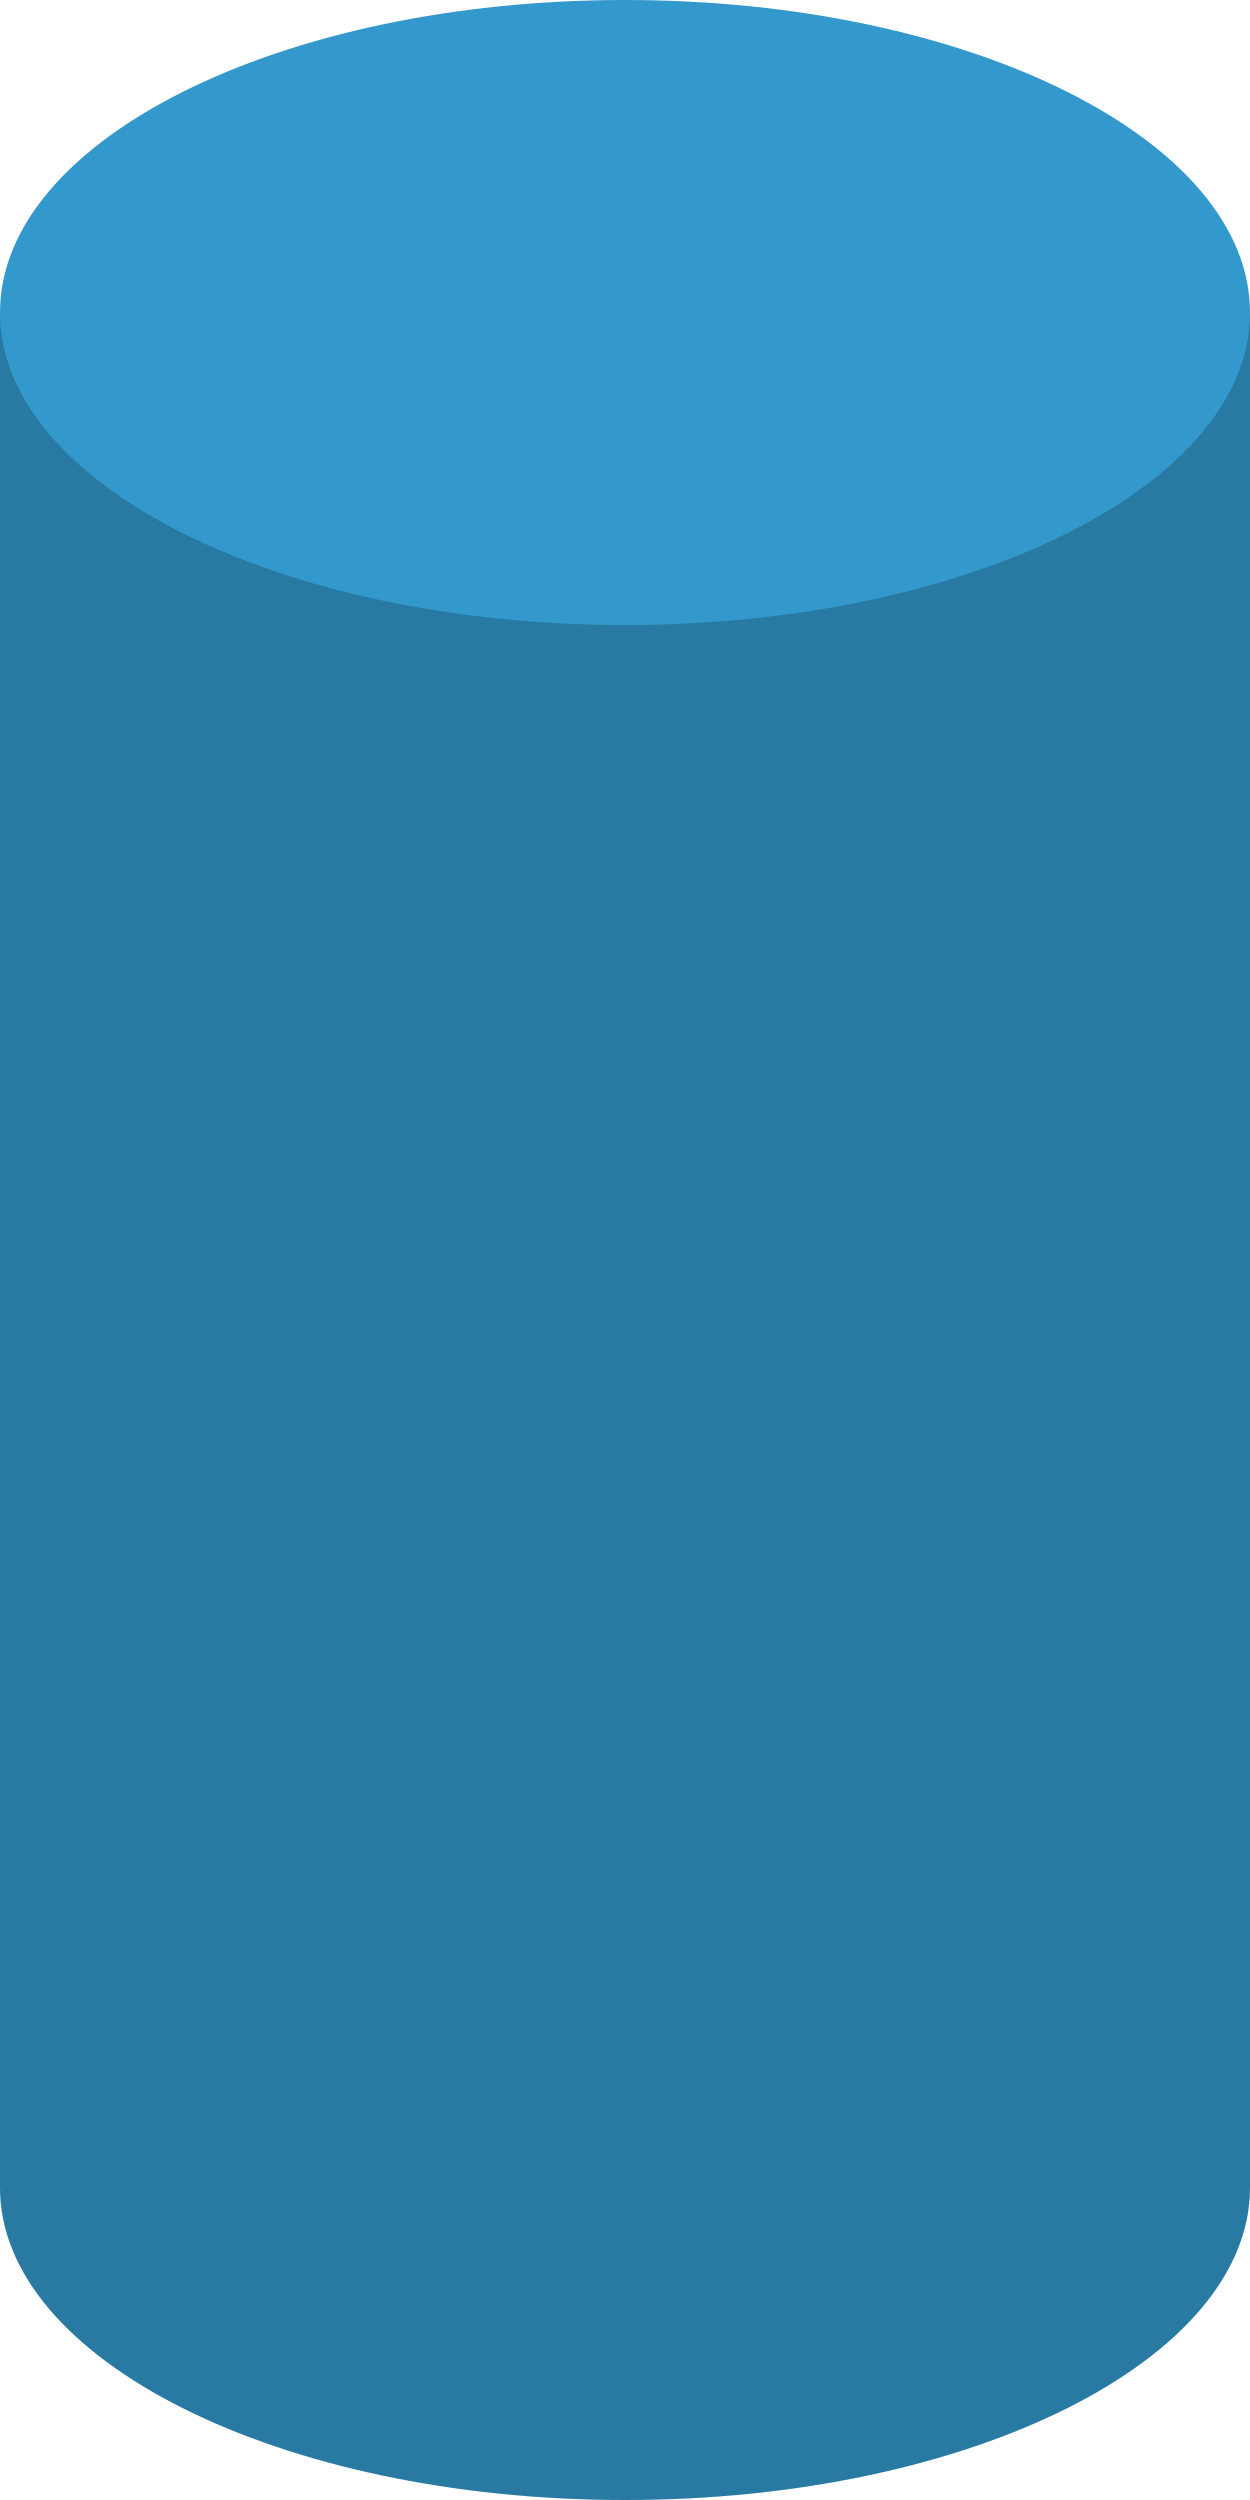
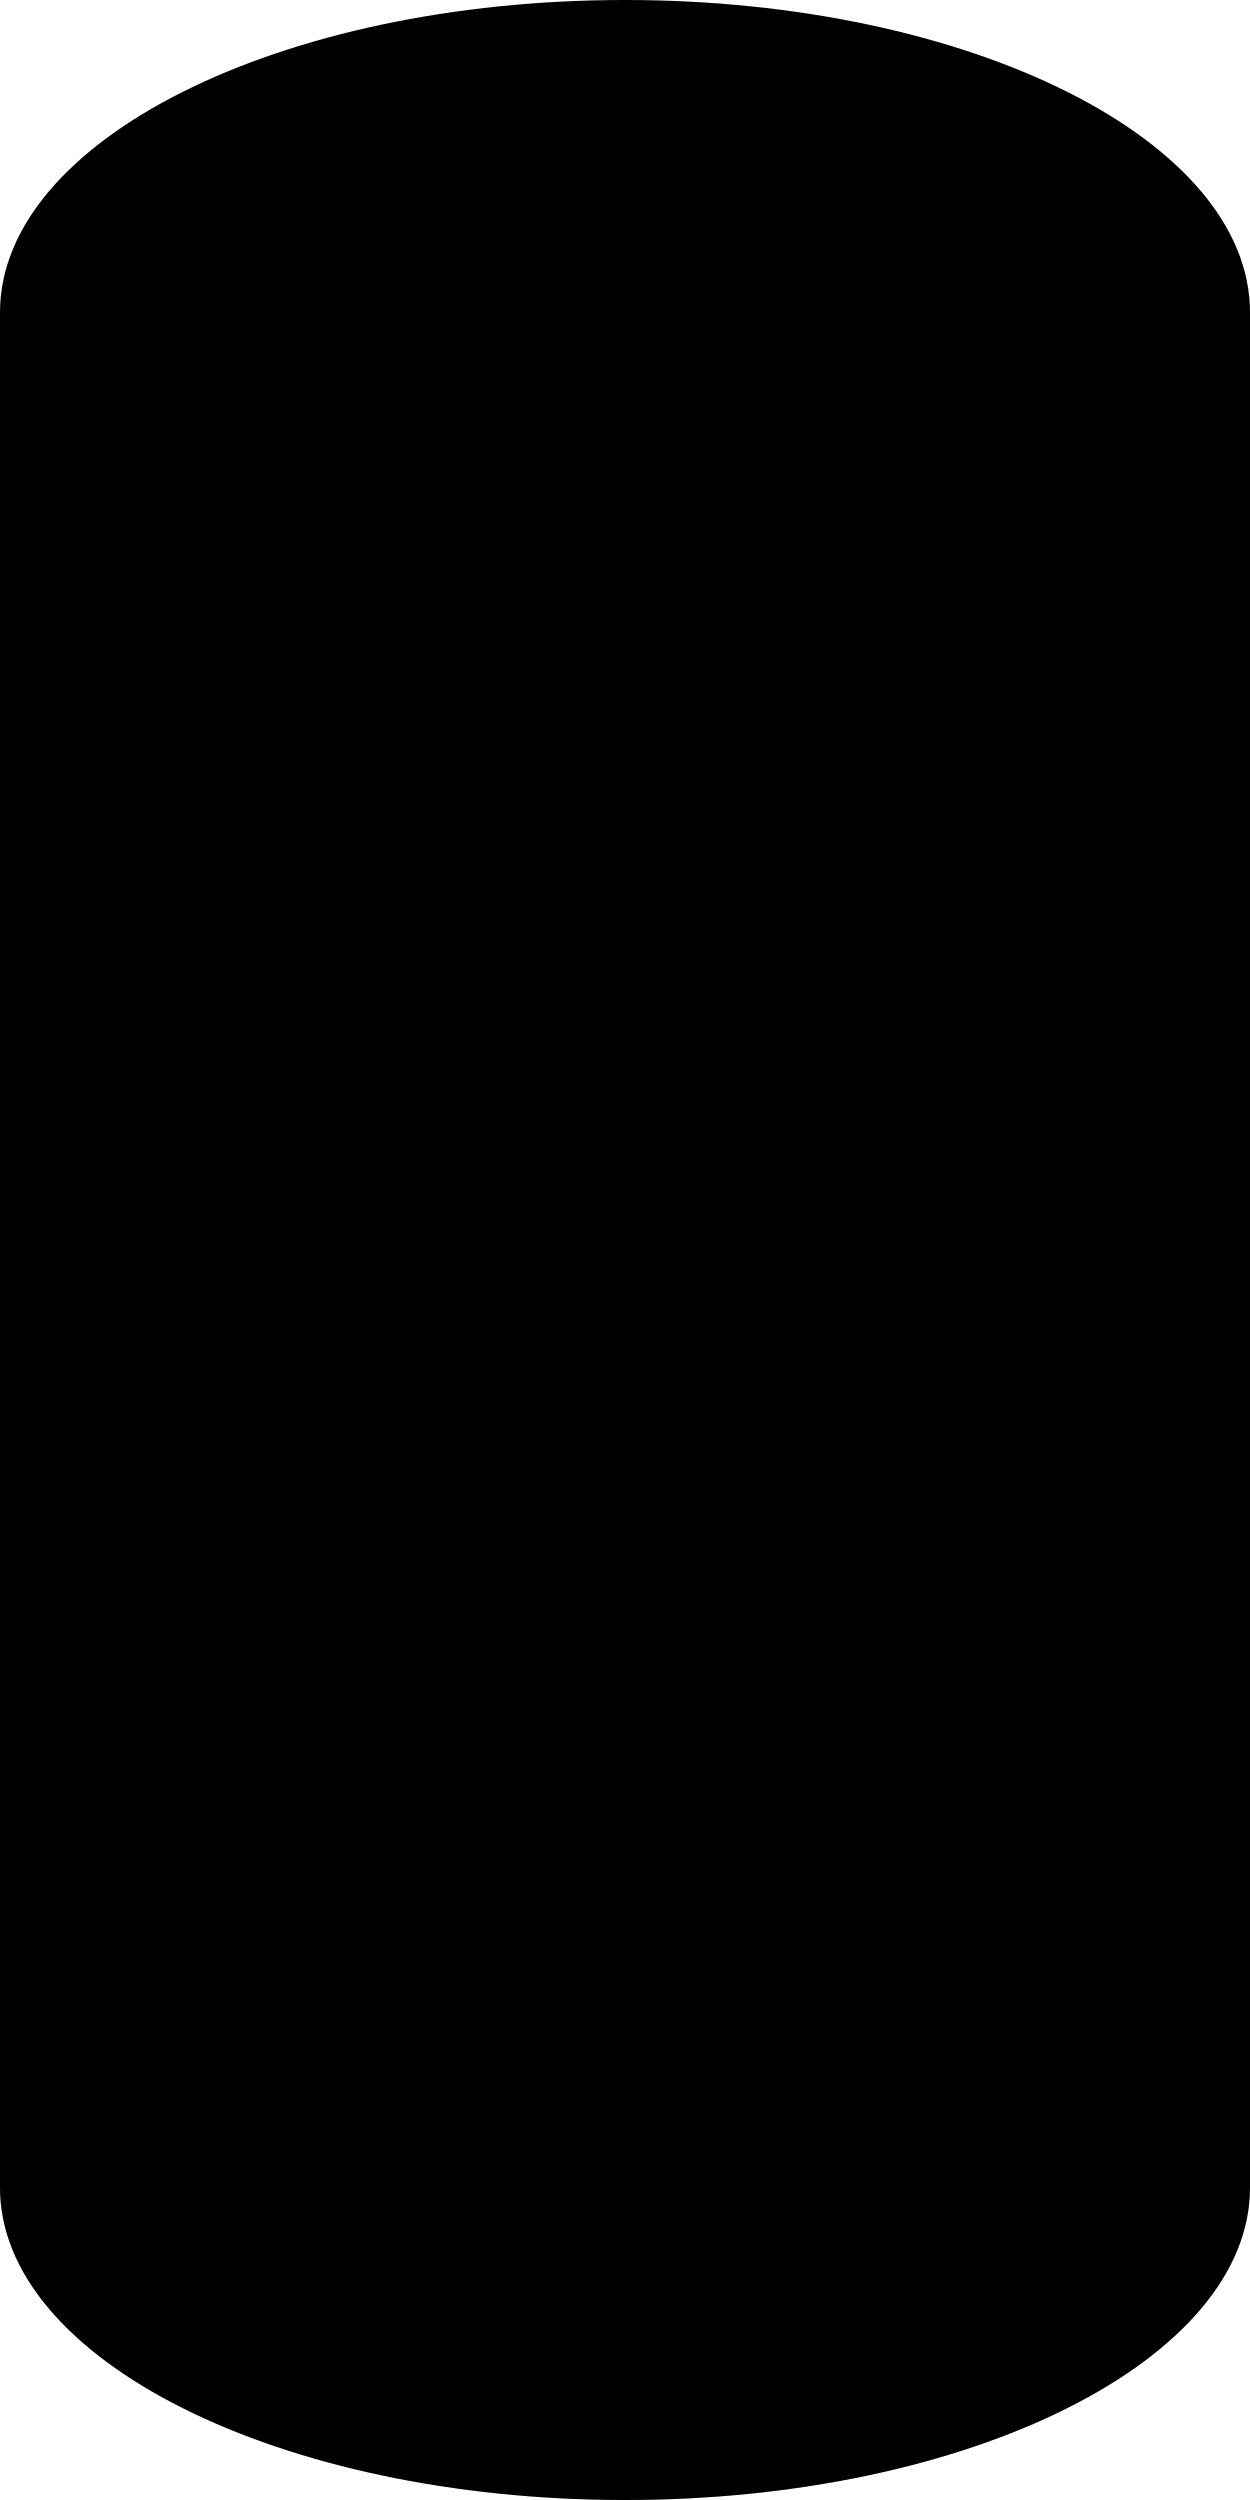
<svg xmlns="http://www.w3.org/2000/svg" viewBox="0 0 64 128">
-   <path fill="#39C" d="M32 0C14.3 0 0 7.2 0 16v96c0 8.8 14.3 16 32 16s32-7.2 32-16V16C64 7.2 49.7 0 32 0z" />
+   <path fill="#000" d="M32 0C14.3 0 0 7.2 0 16v96c0 8.8 14.3 16 32 16s32-7.2 32-16V16C64 7.2 49.7 0 32 0z" />
  <path d="M32 32C14.3 32 0 24.8 0 16v96c0 8.8 14.3 16 32 16s32-7.2 32-16V16c0 8.8-14.3 16-32 16z" opacity=".2" />
</svg>
